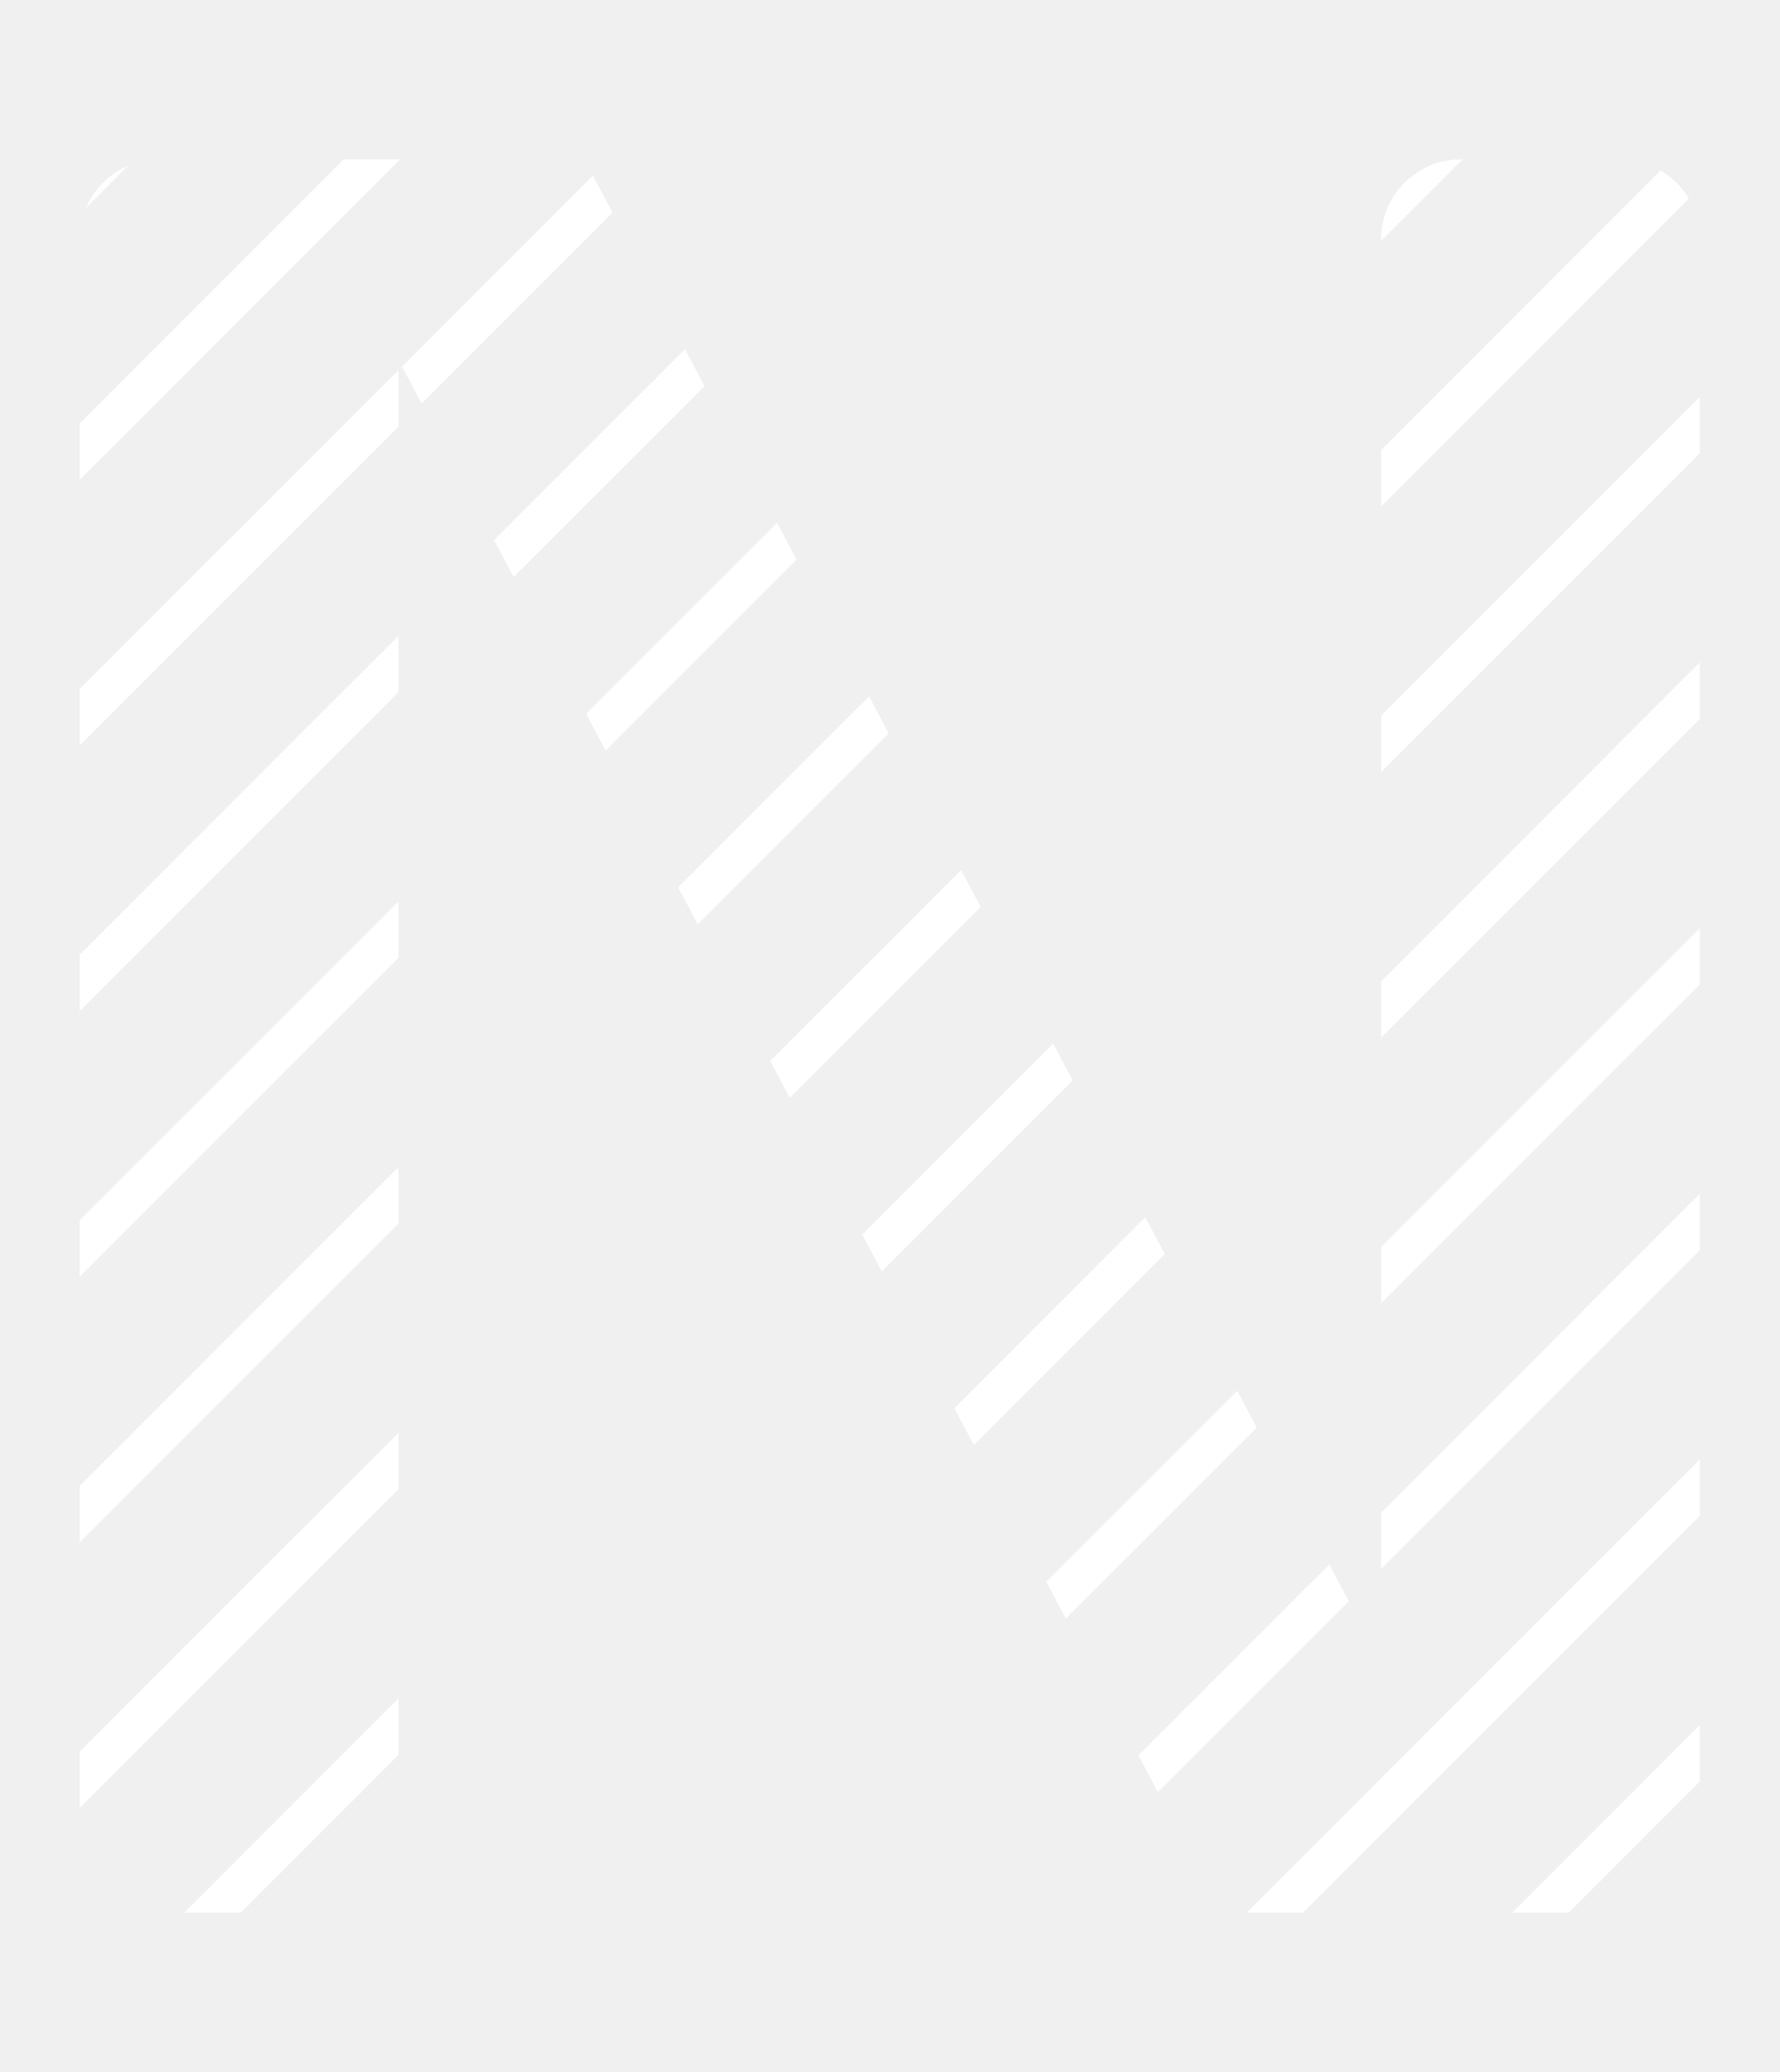
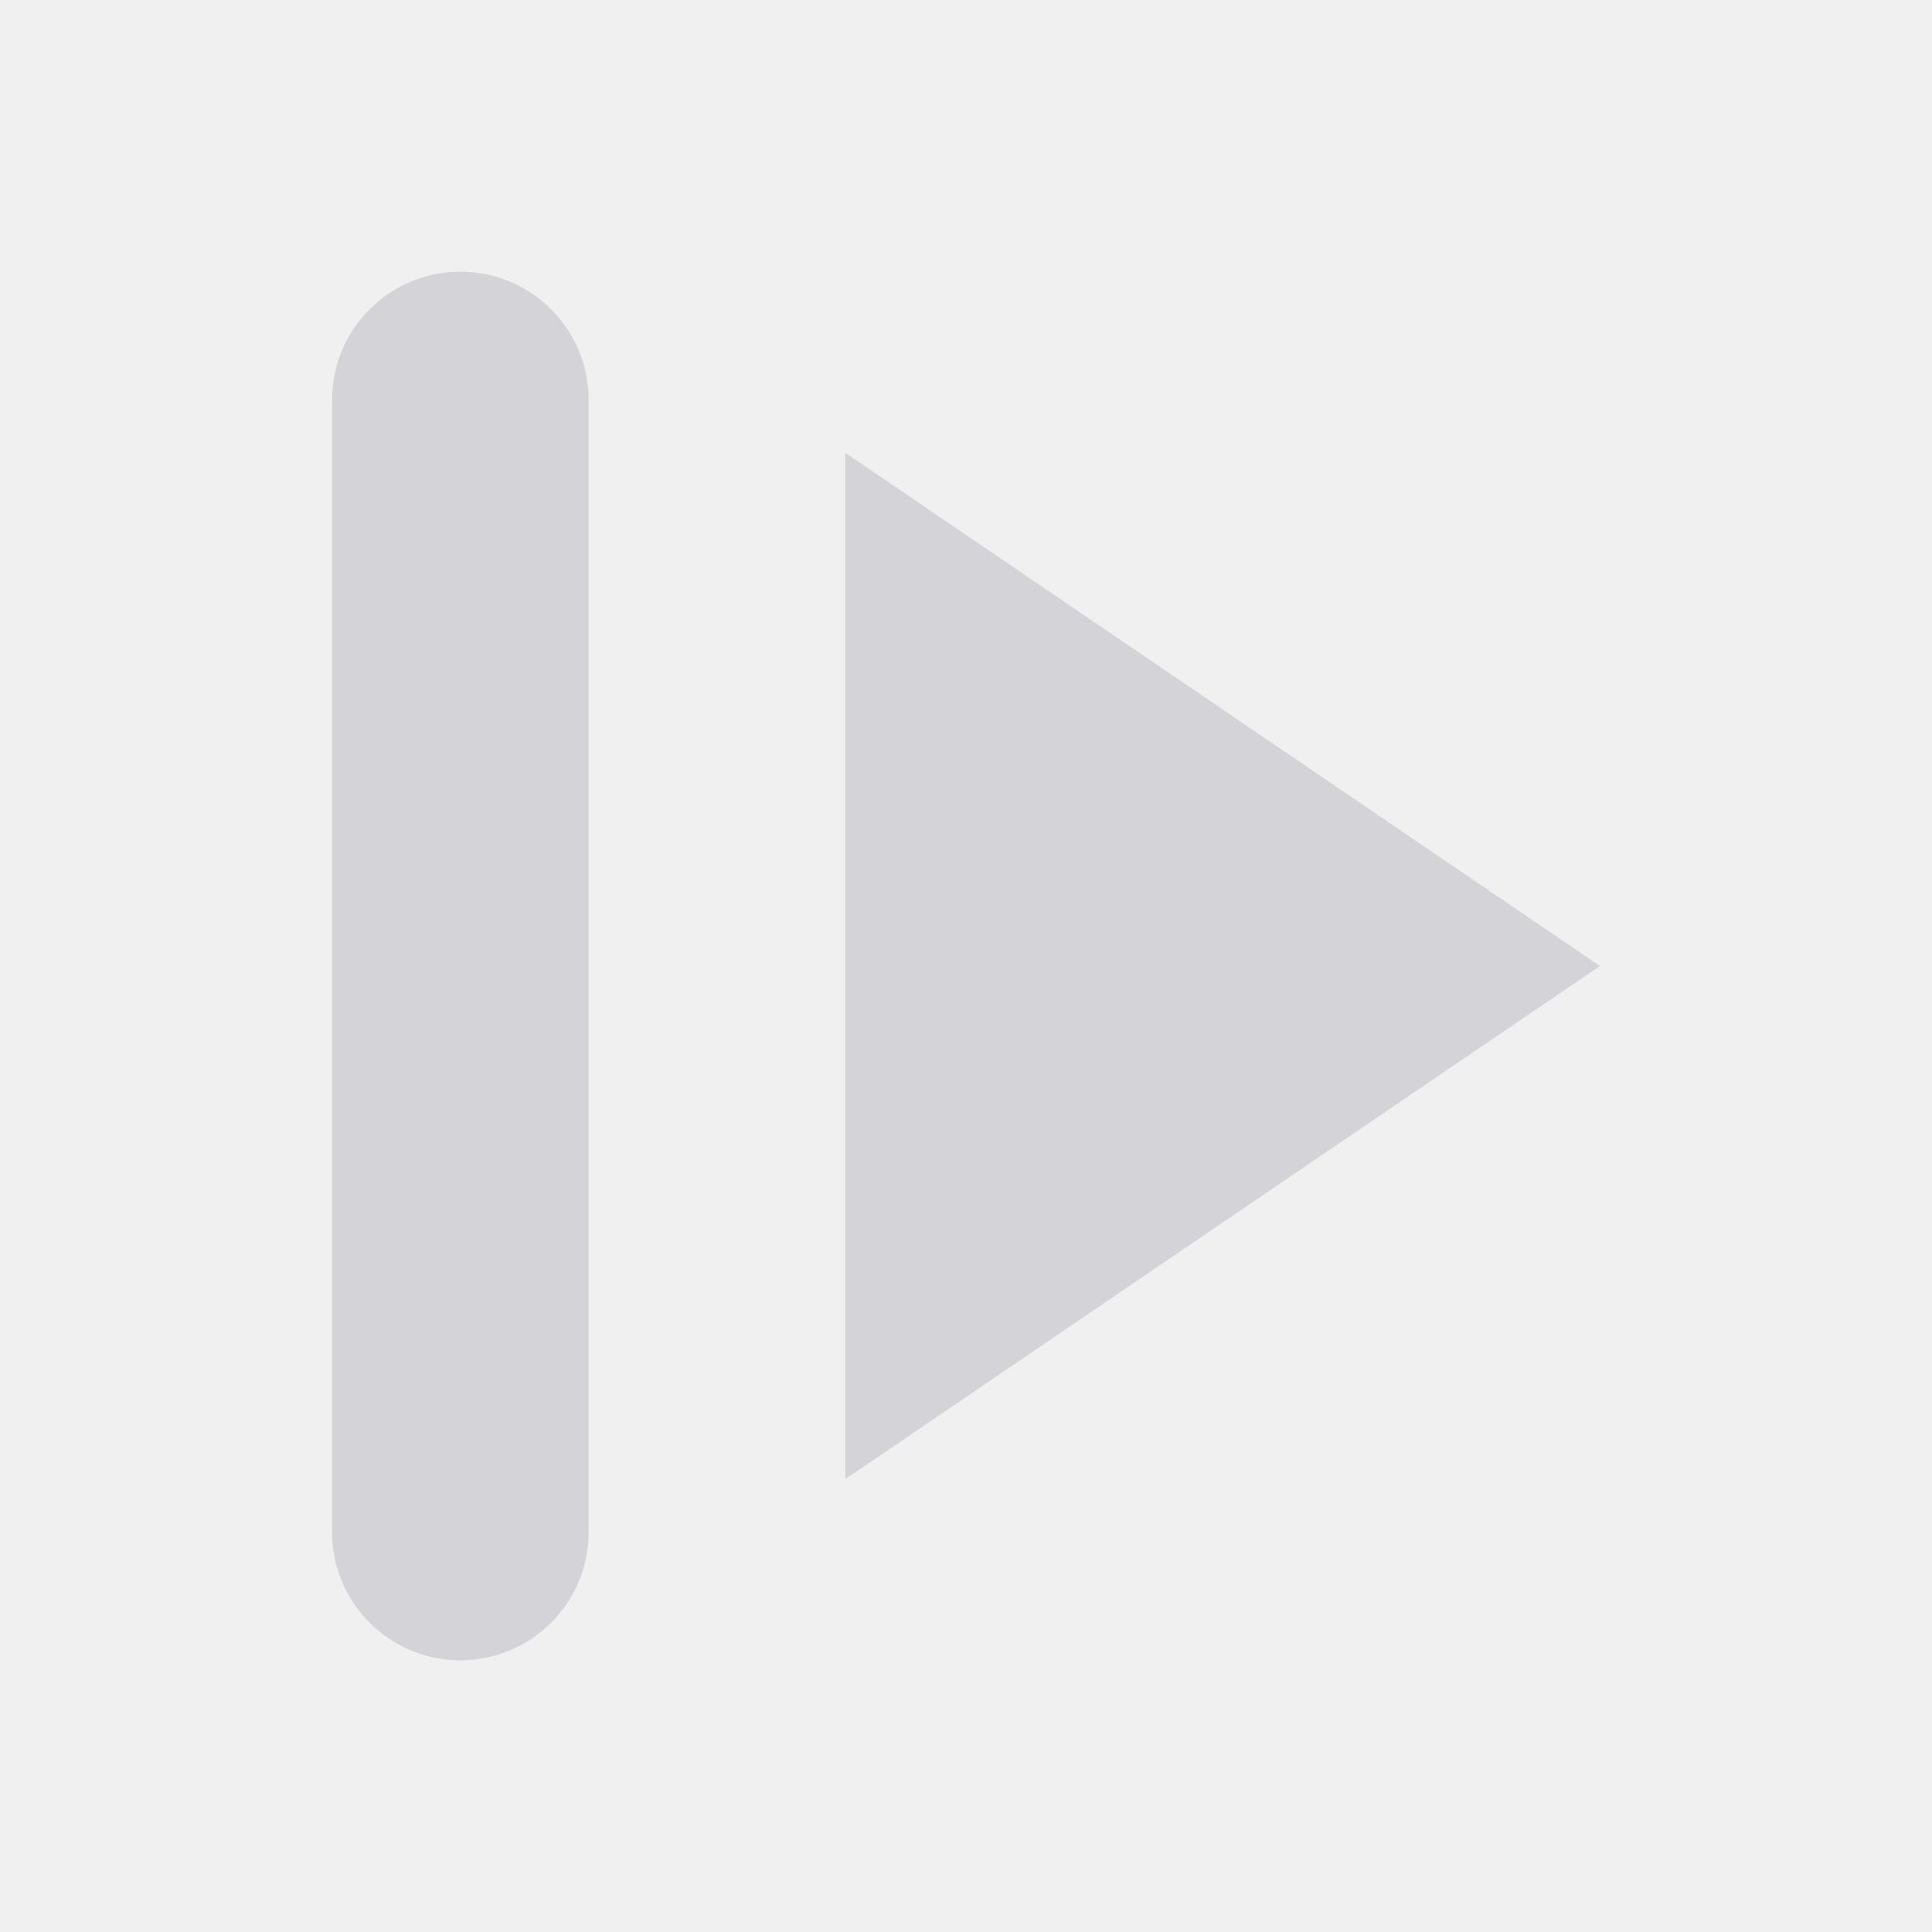
- <svg xmlns="http://www.w3.org/2000/svg" width="67" height="78" viewBox="0 0 67 78" fill="none">
-   <defs>
-     <clipPath id="carbon-clip">
-       <path d="M6 6H12A3 3 0 0 1 15 9V69A3 3 0 0 1 12 72H6A3 3 0 0 1 3 69V9A3 3 0 0 1 6 6ZM55 6H61A3 3 0 0 1 64 9V69A3 3 0 0 1 61 72H55A3 3 0 0 1 52 69V9A3 3 0 0 1 55 6ZM11 6H22L57 72H46Z" />
-     </clipPath>
-     <pattern id="carbon-pattern" x="0" y="0" width="10" height="10" patternUnits="userSpaceOnUse">
-       <path d="M0 10L10 0M-2.5 2.5L2.5 -2.5M7.5 12.5L12.5 7.5" stroke="white" stroke-width="1.5" />
-     </pattern>
-   </defs>
-   <rect width="67" height="78" fill="url(#carbon-pattern)" clip-path="url(#carbon-clip)" />
+ <svg xmlns="http://www.w3.org/2000/svg" width="64" height="64" viewBox="0 0 64 64" fill="none">
+   <path d="M11 13.25A4.25 4.25 0 0 1 15.25 9A4.25 4.25 0 0 1 19.5 13.25V50.75A4.25 4.25 0 0 1 15.25 55A4.25 4.25 0 0 1 11 50.75ZM28 15L53 32L28 49Z" fill="#D4D4D8" />
</svg>
